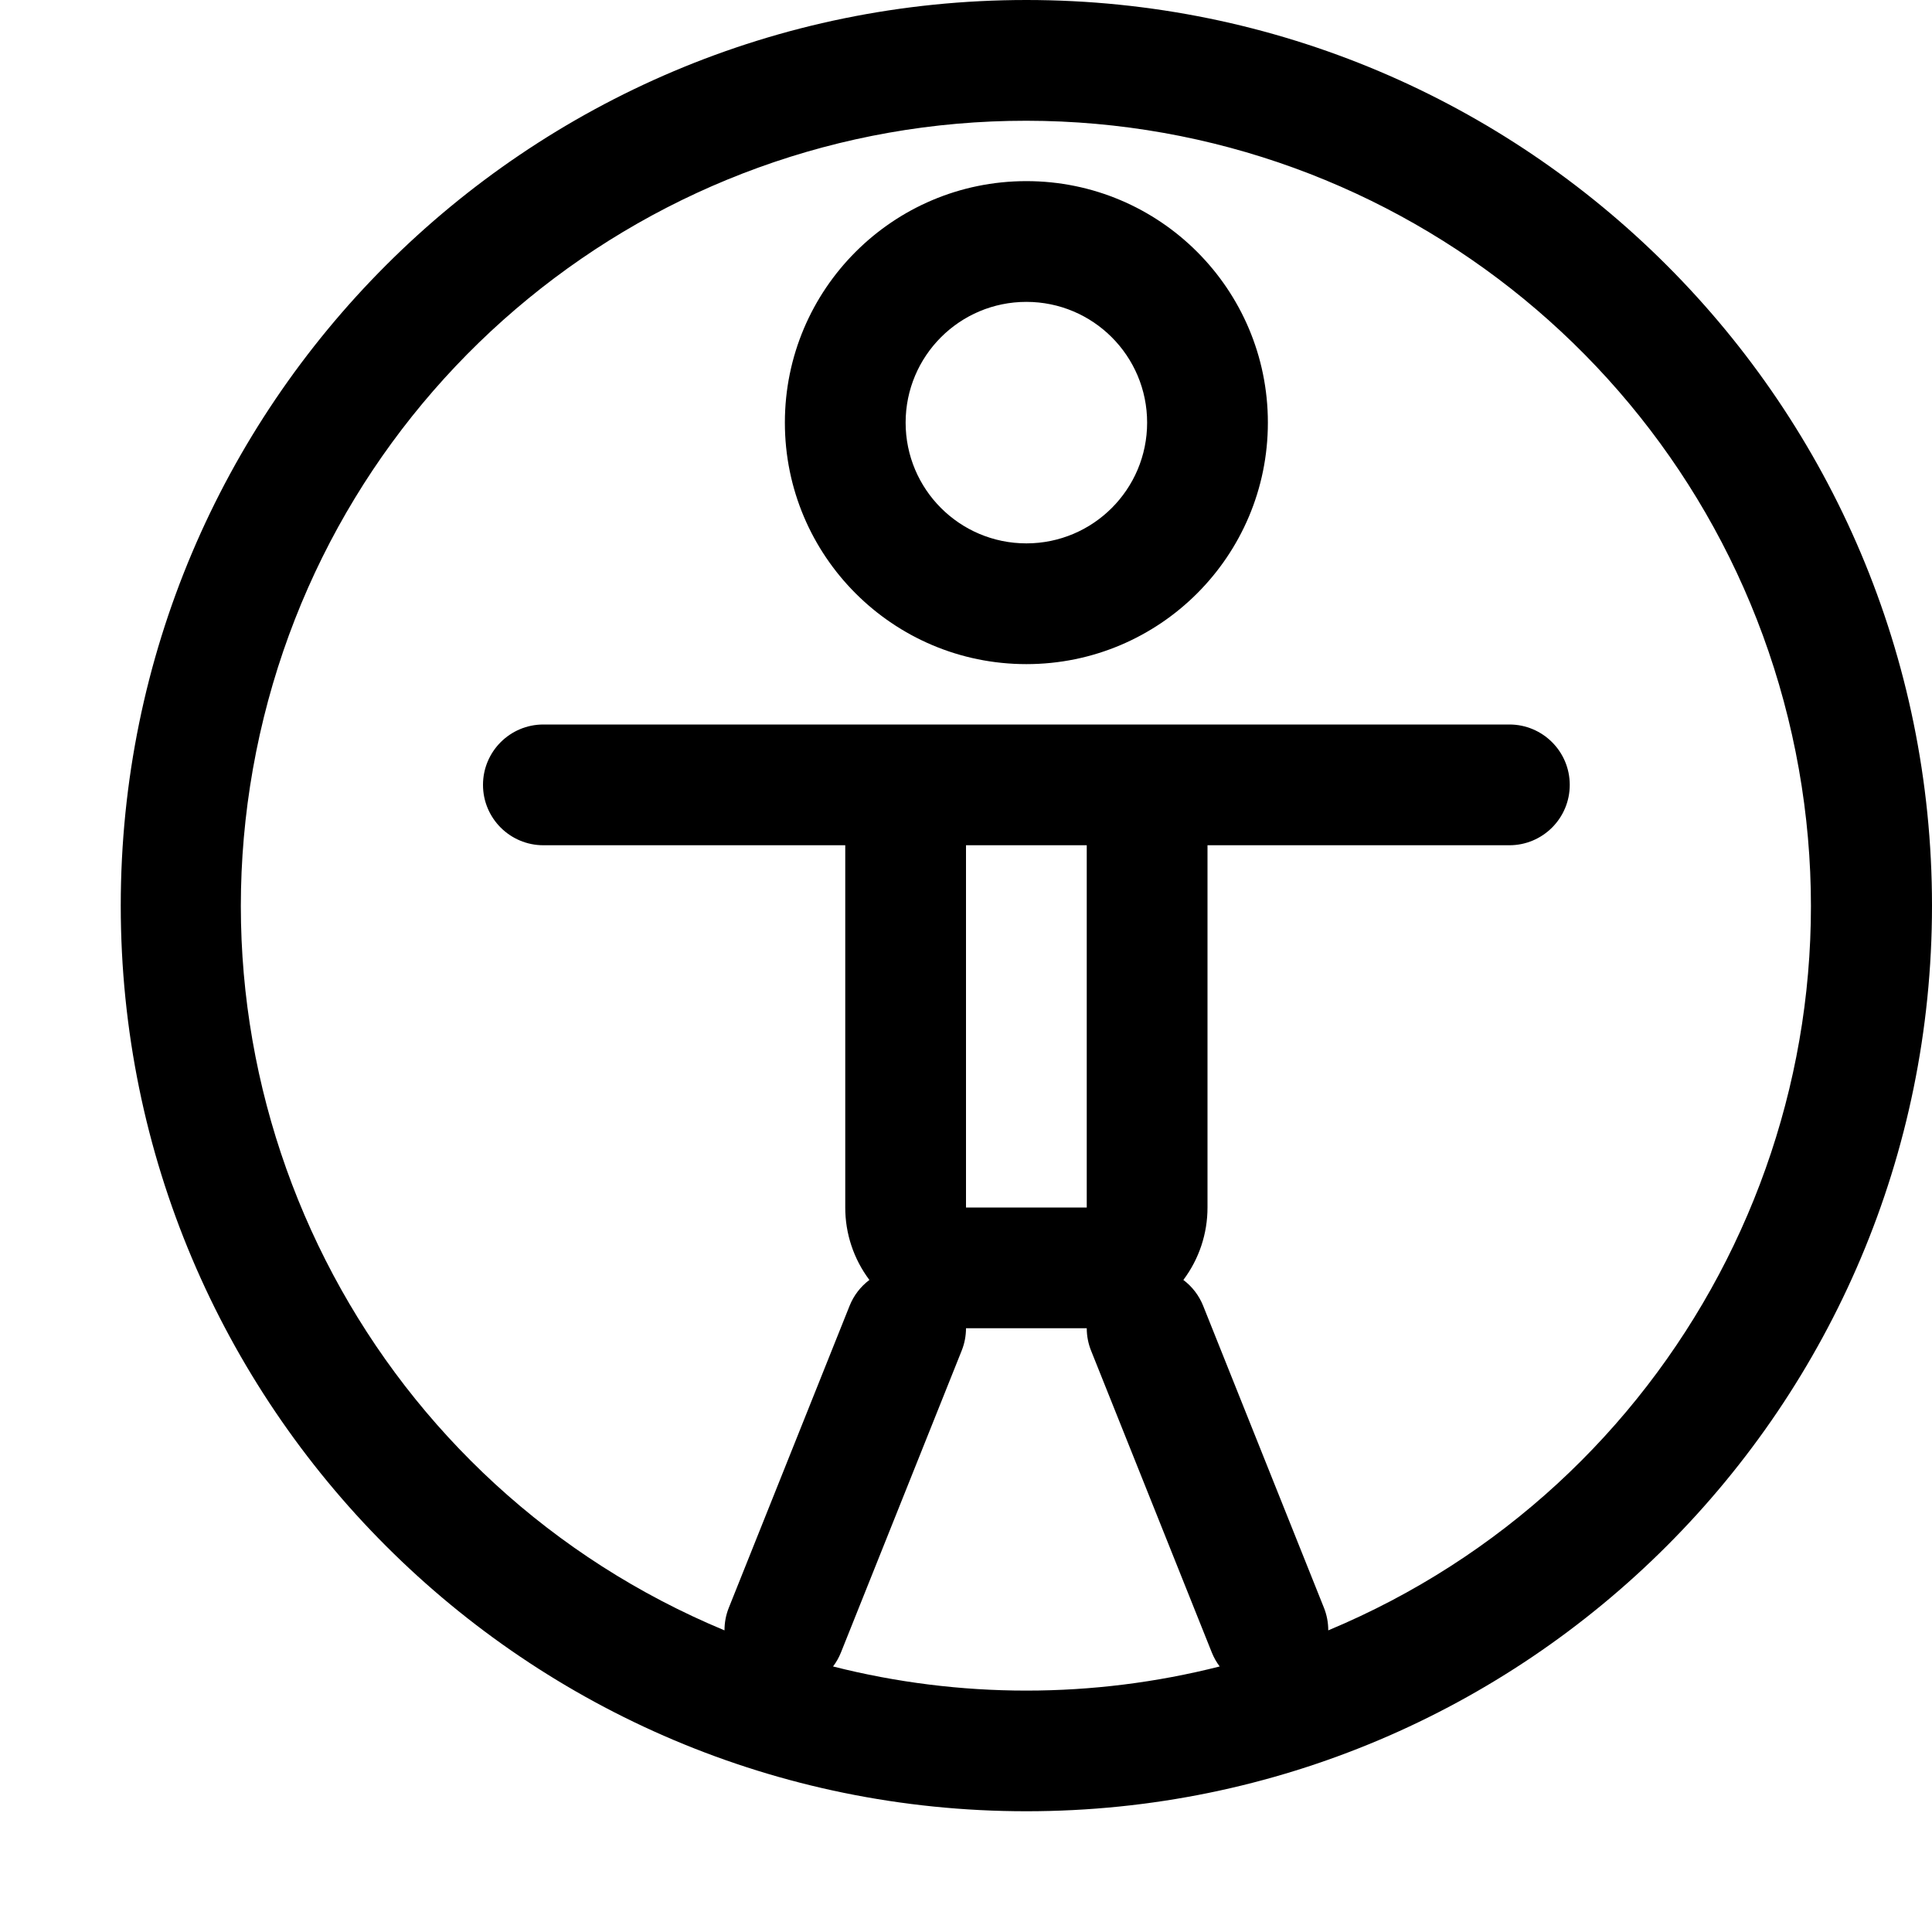
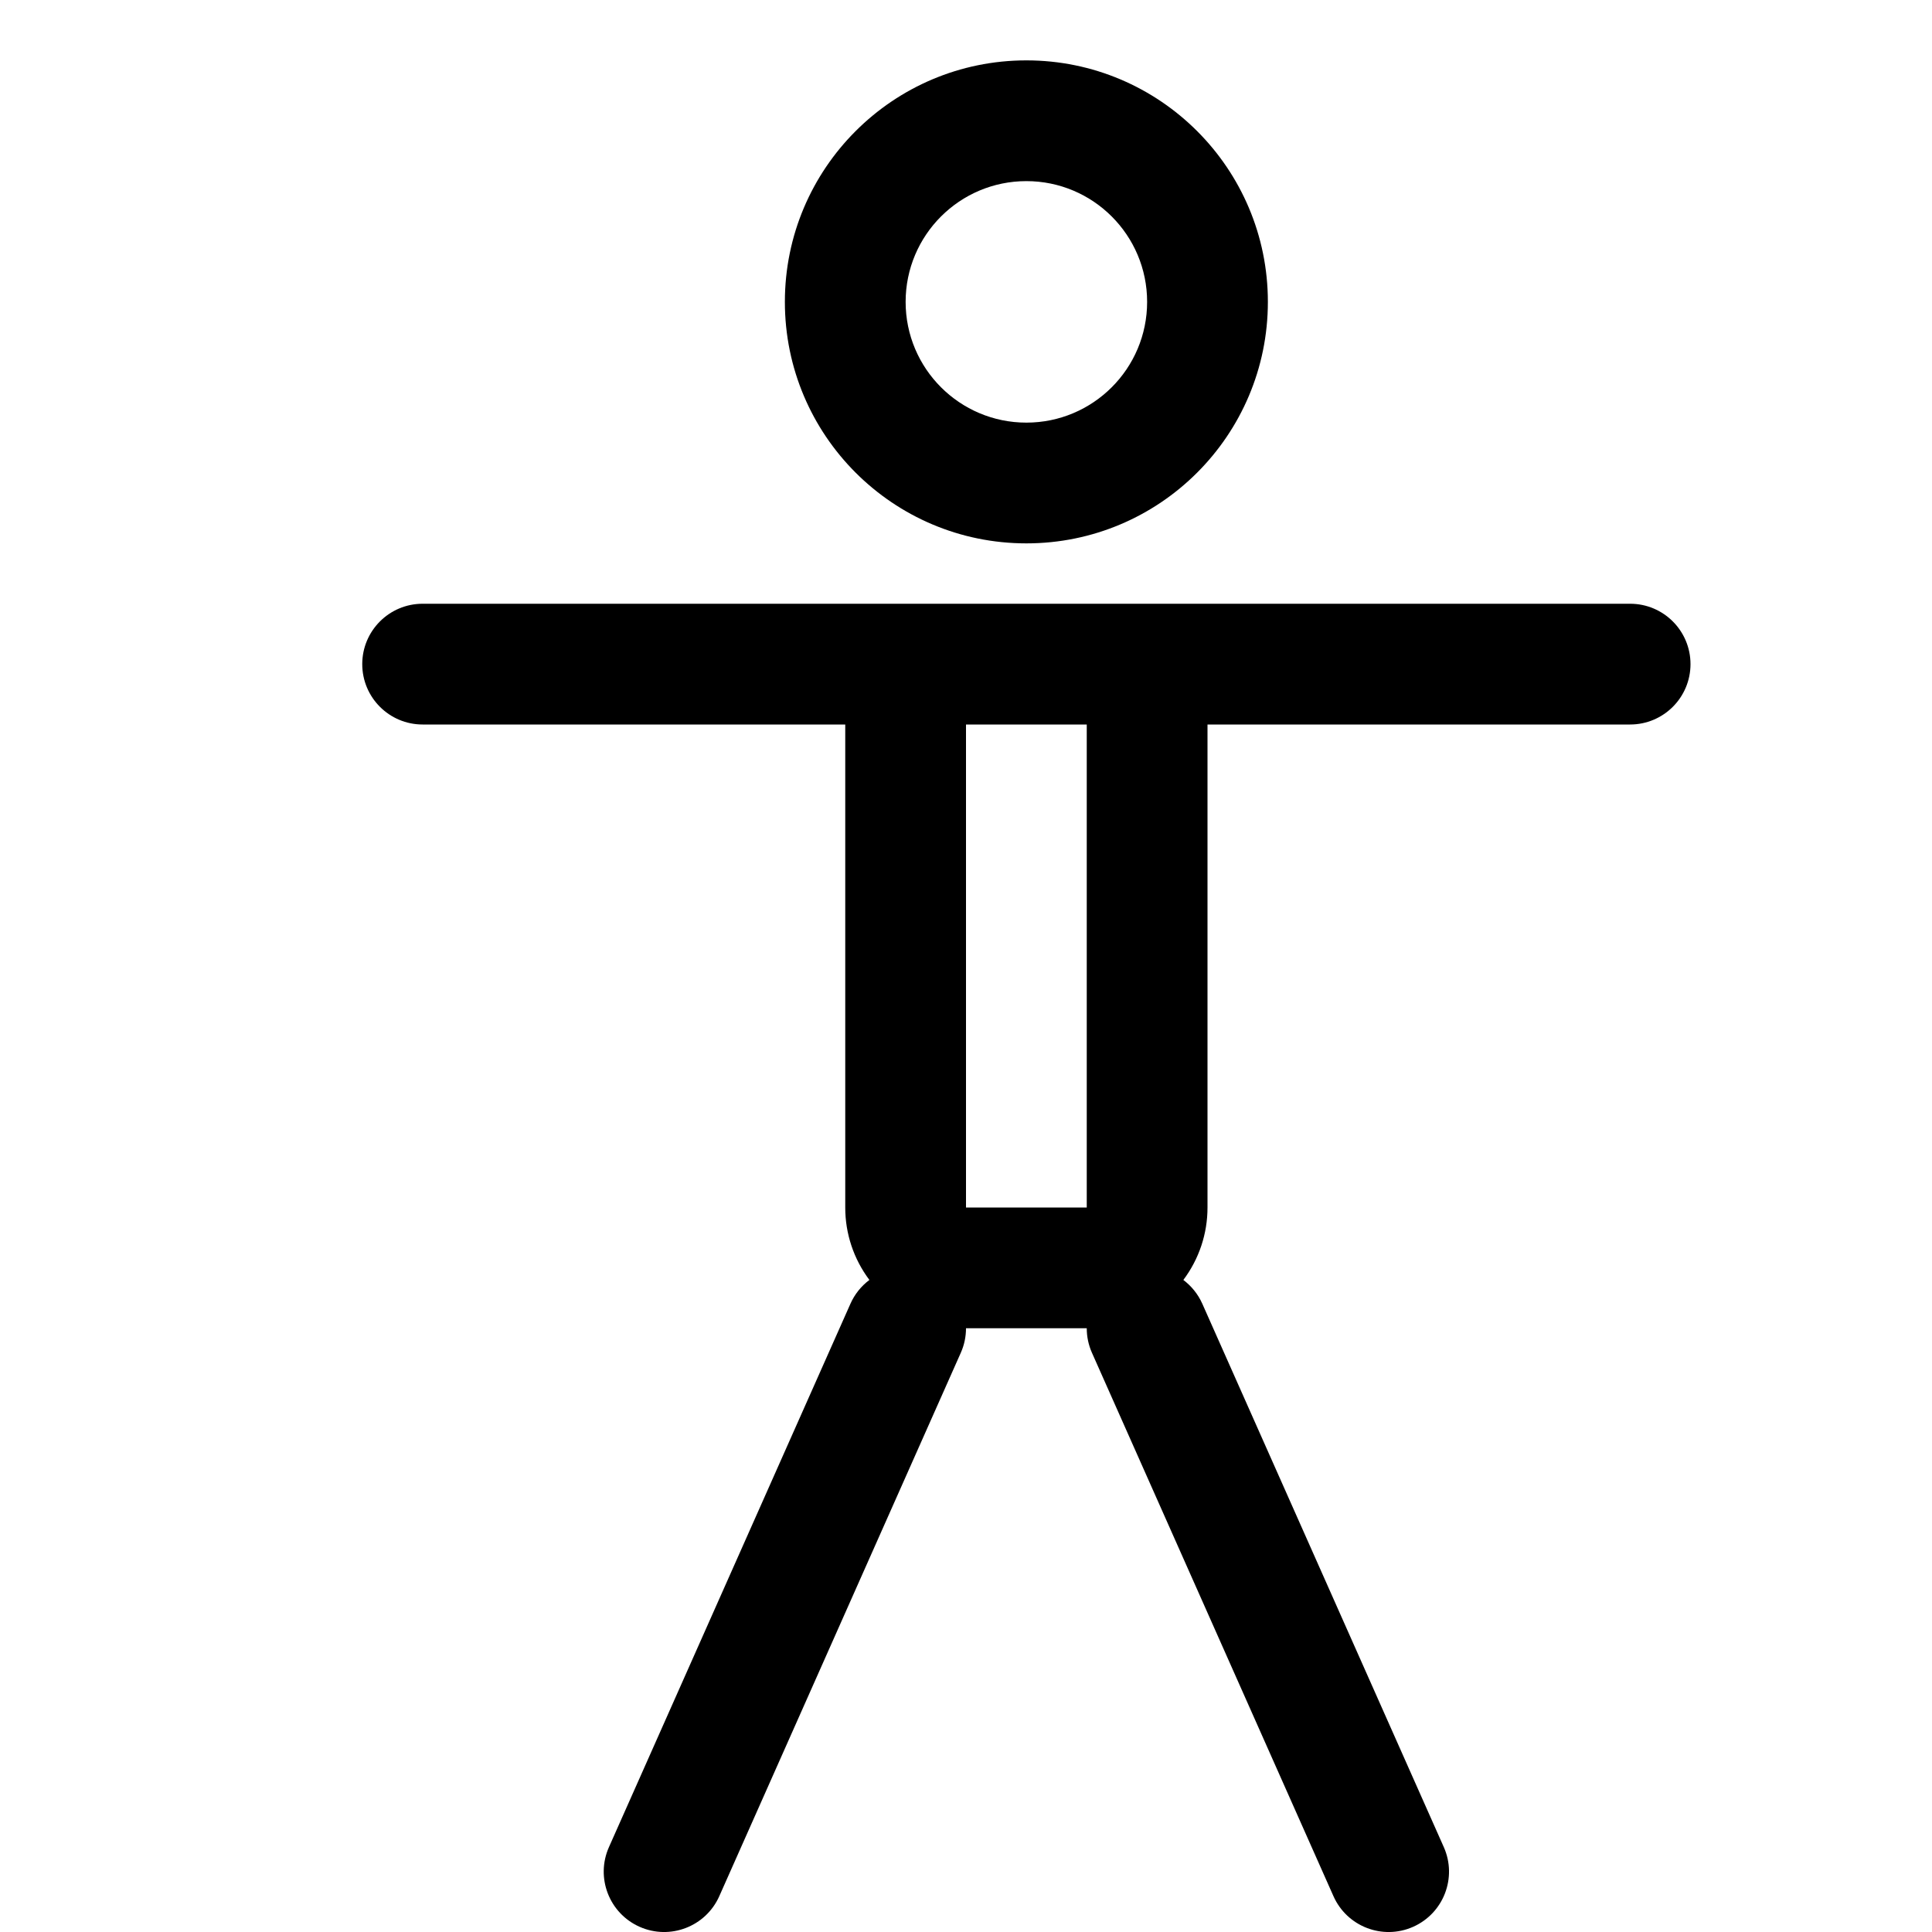
<svg xmlns="http://www.w3.org/2000/svg" width="16" height="16" viewBox="0 0 16 16">
-   <path d="M7 7H4.5a.5.5 0 0 1 0-1h8a.5.5 0 1 1 0 1H10v3a.996.996 0 0 1-.2.6.498.498 0 0 1 .164.214l1 2.5a.499.499 0 0 1 .036.188A6.502 6.502 0 0 0 8.5 1 6.5 6.5 0 0 0 6 13.502c0-.063.011-.126.036-.188l1-2.5A.498.498 0 0 1 7.2 10.6.996.996 0 0 1 7 10V7Zm2 0H8v3h1V7Zm0 4H8a.499.499 0 0 1-.036.186l-1 2.5a.5.5 0 0 1-.065.115 6.513 6.513 0 0 0 3.202 0 .5.5 0 0 1-.065-.115l-1-2.5A.499.499 0 0 1 9 11Zm-.5 4a7.5 7.5 0 1 1 0-15 7.5 7.5 0 0 1 0 15Zm0-9.5a2 2 0 1 1 0-4 2 2 0 0 1 0 4Zm0-1a1 1 0 1 0 0-2 1 1 0 0 0 0 2Z" fill="currentColor" fill-rule="nonzero" />
+   <path d="M10 6v4a.996.996 0 0 1-.2.6c.066.05.121.116.157.197l2 4.5a.5.5 0 0 1-.914.406l-2-4.5A.498.498 0 0 1 9 11H8a.498.498 0 0 1-.043.203l-2 4.5a.5.5 0 0 1-.914-.406l2-4.5A.498.498 0 0 1 7.2 10.6.996.996 0 0 1 7 10V6H3.5a.5.5 0 0 1 0-1h10a.5.5 0 1 1 0 1H10ZM9 6H8v4h1V6Zm-.5-1.5a2 2 0 1 1 0-4 2 2 0 0 1 0 4Zm0-1a1 1 0 1 0 0-2 1 1 0 0 0 0 2Z" fill="currentColor" fill-rule="nonzero" />
</svg>
